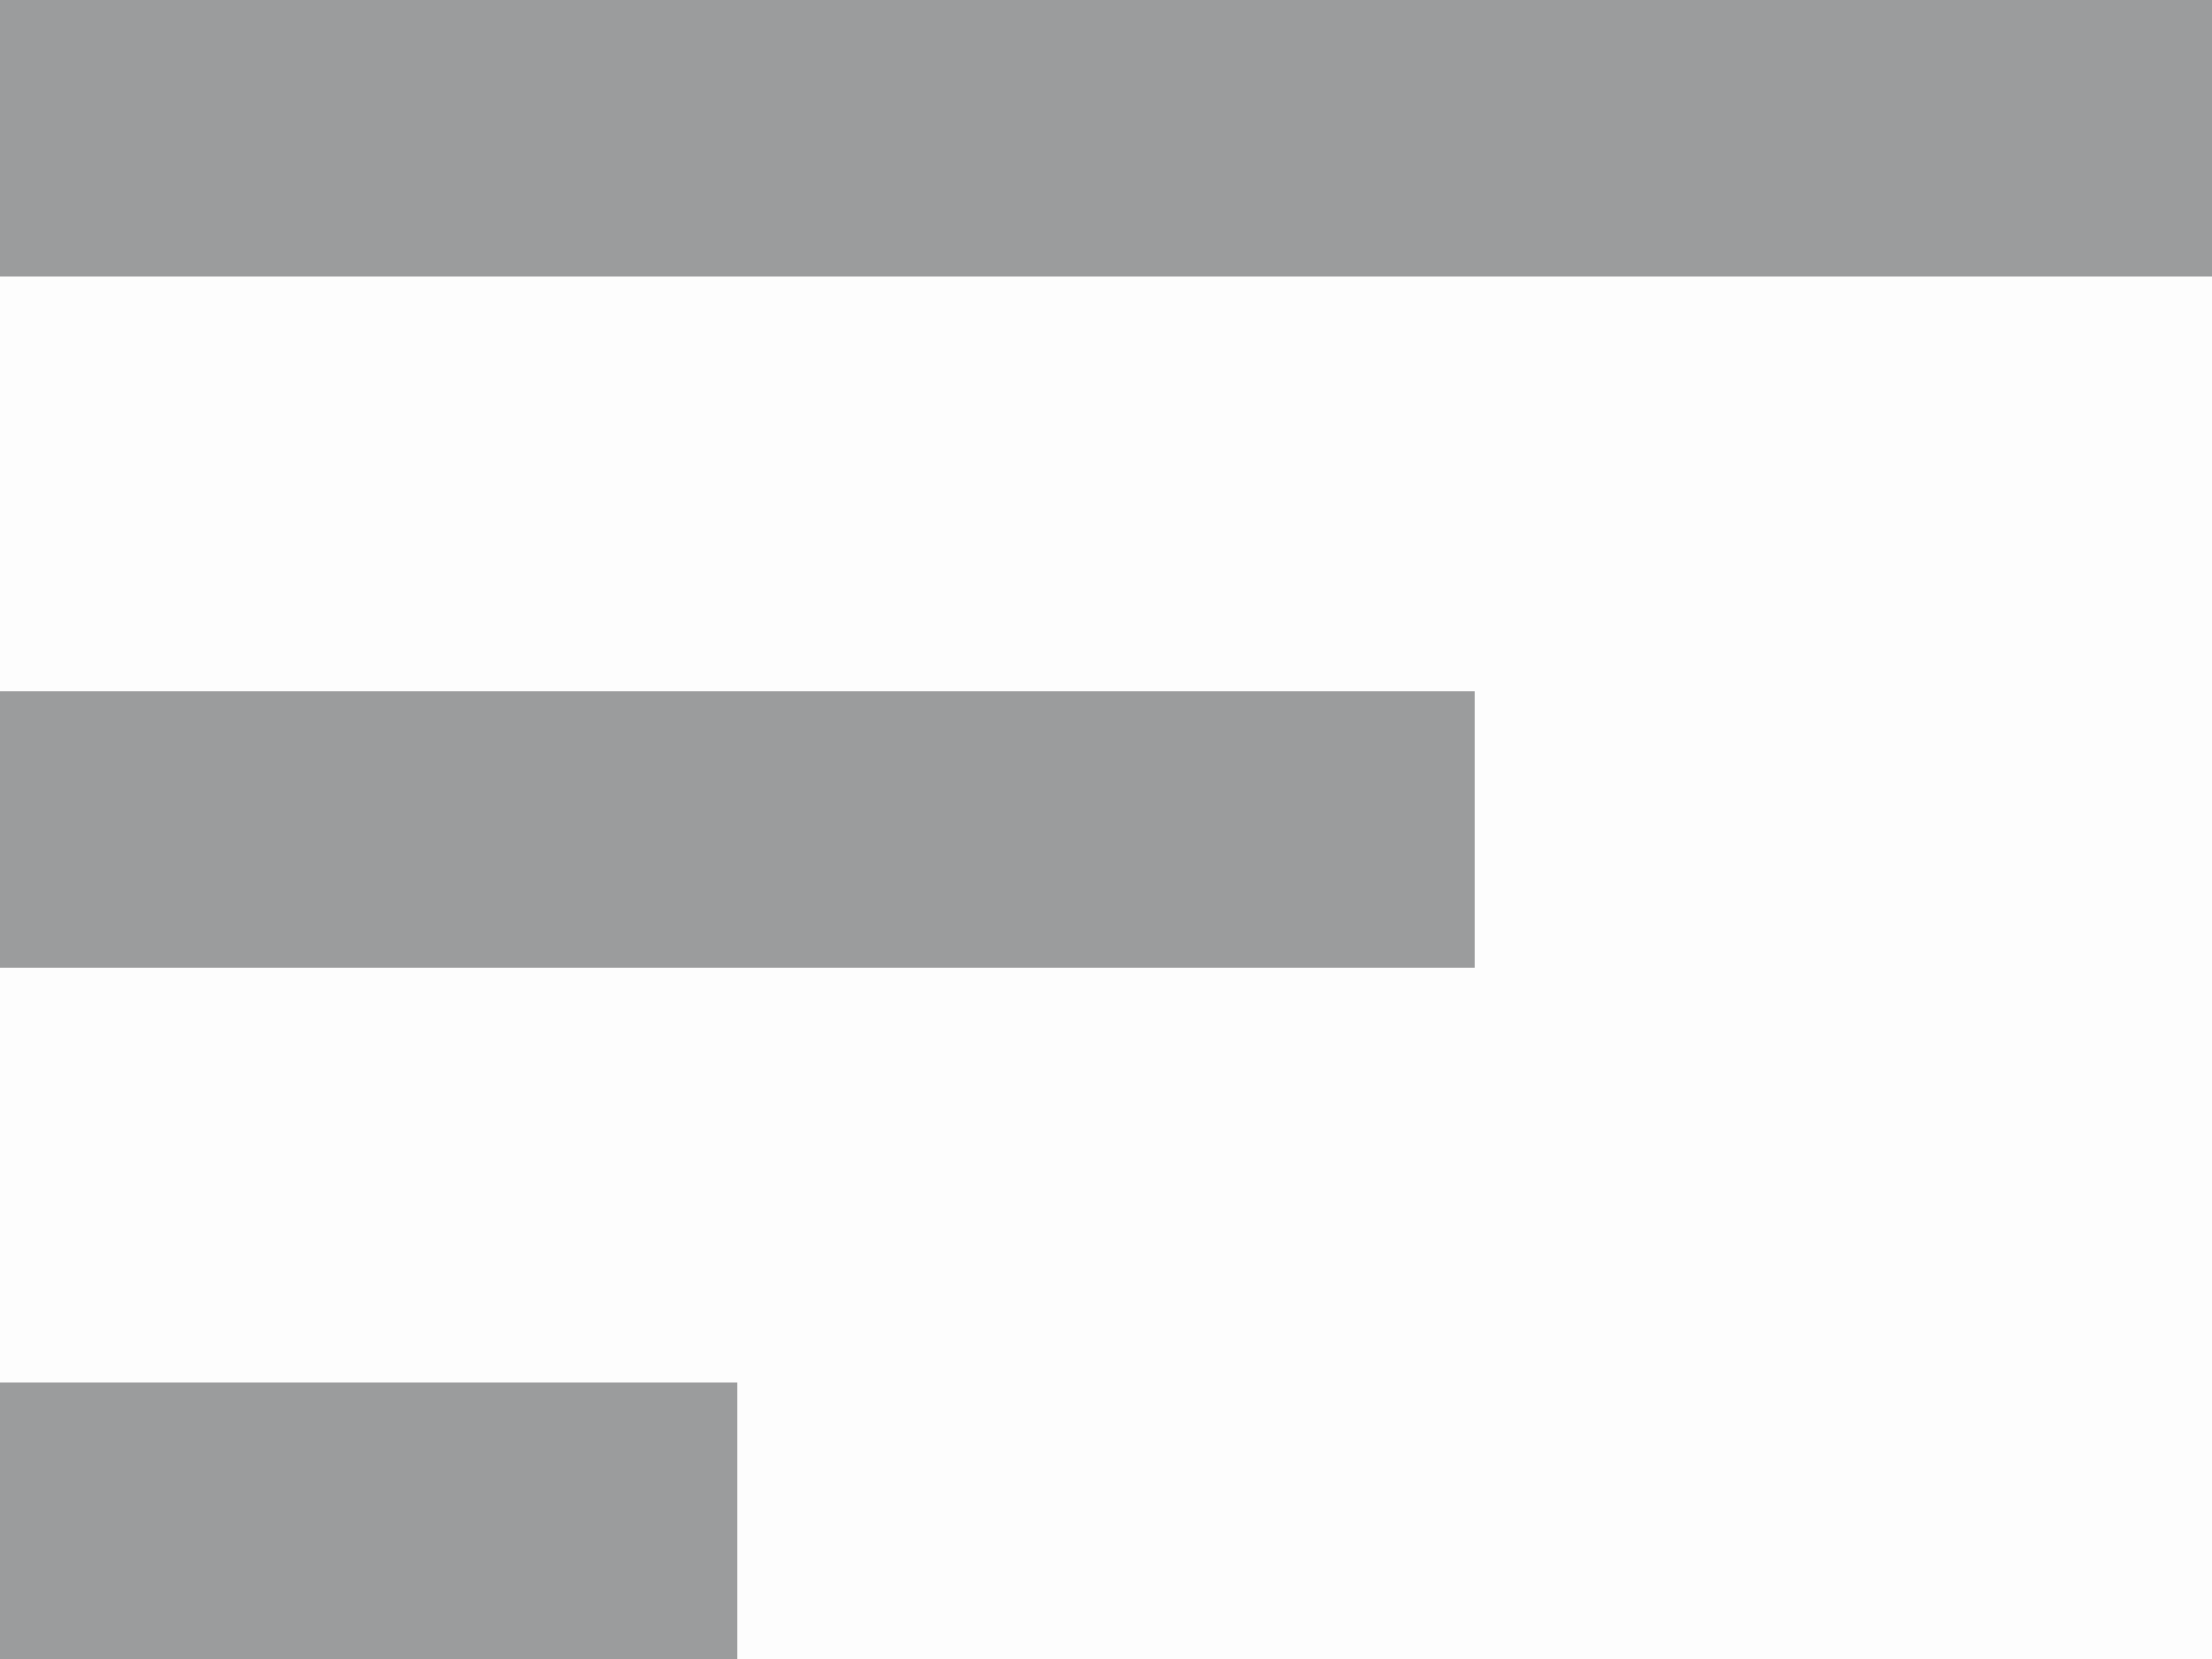
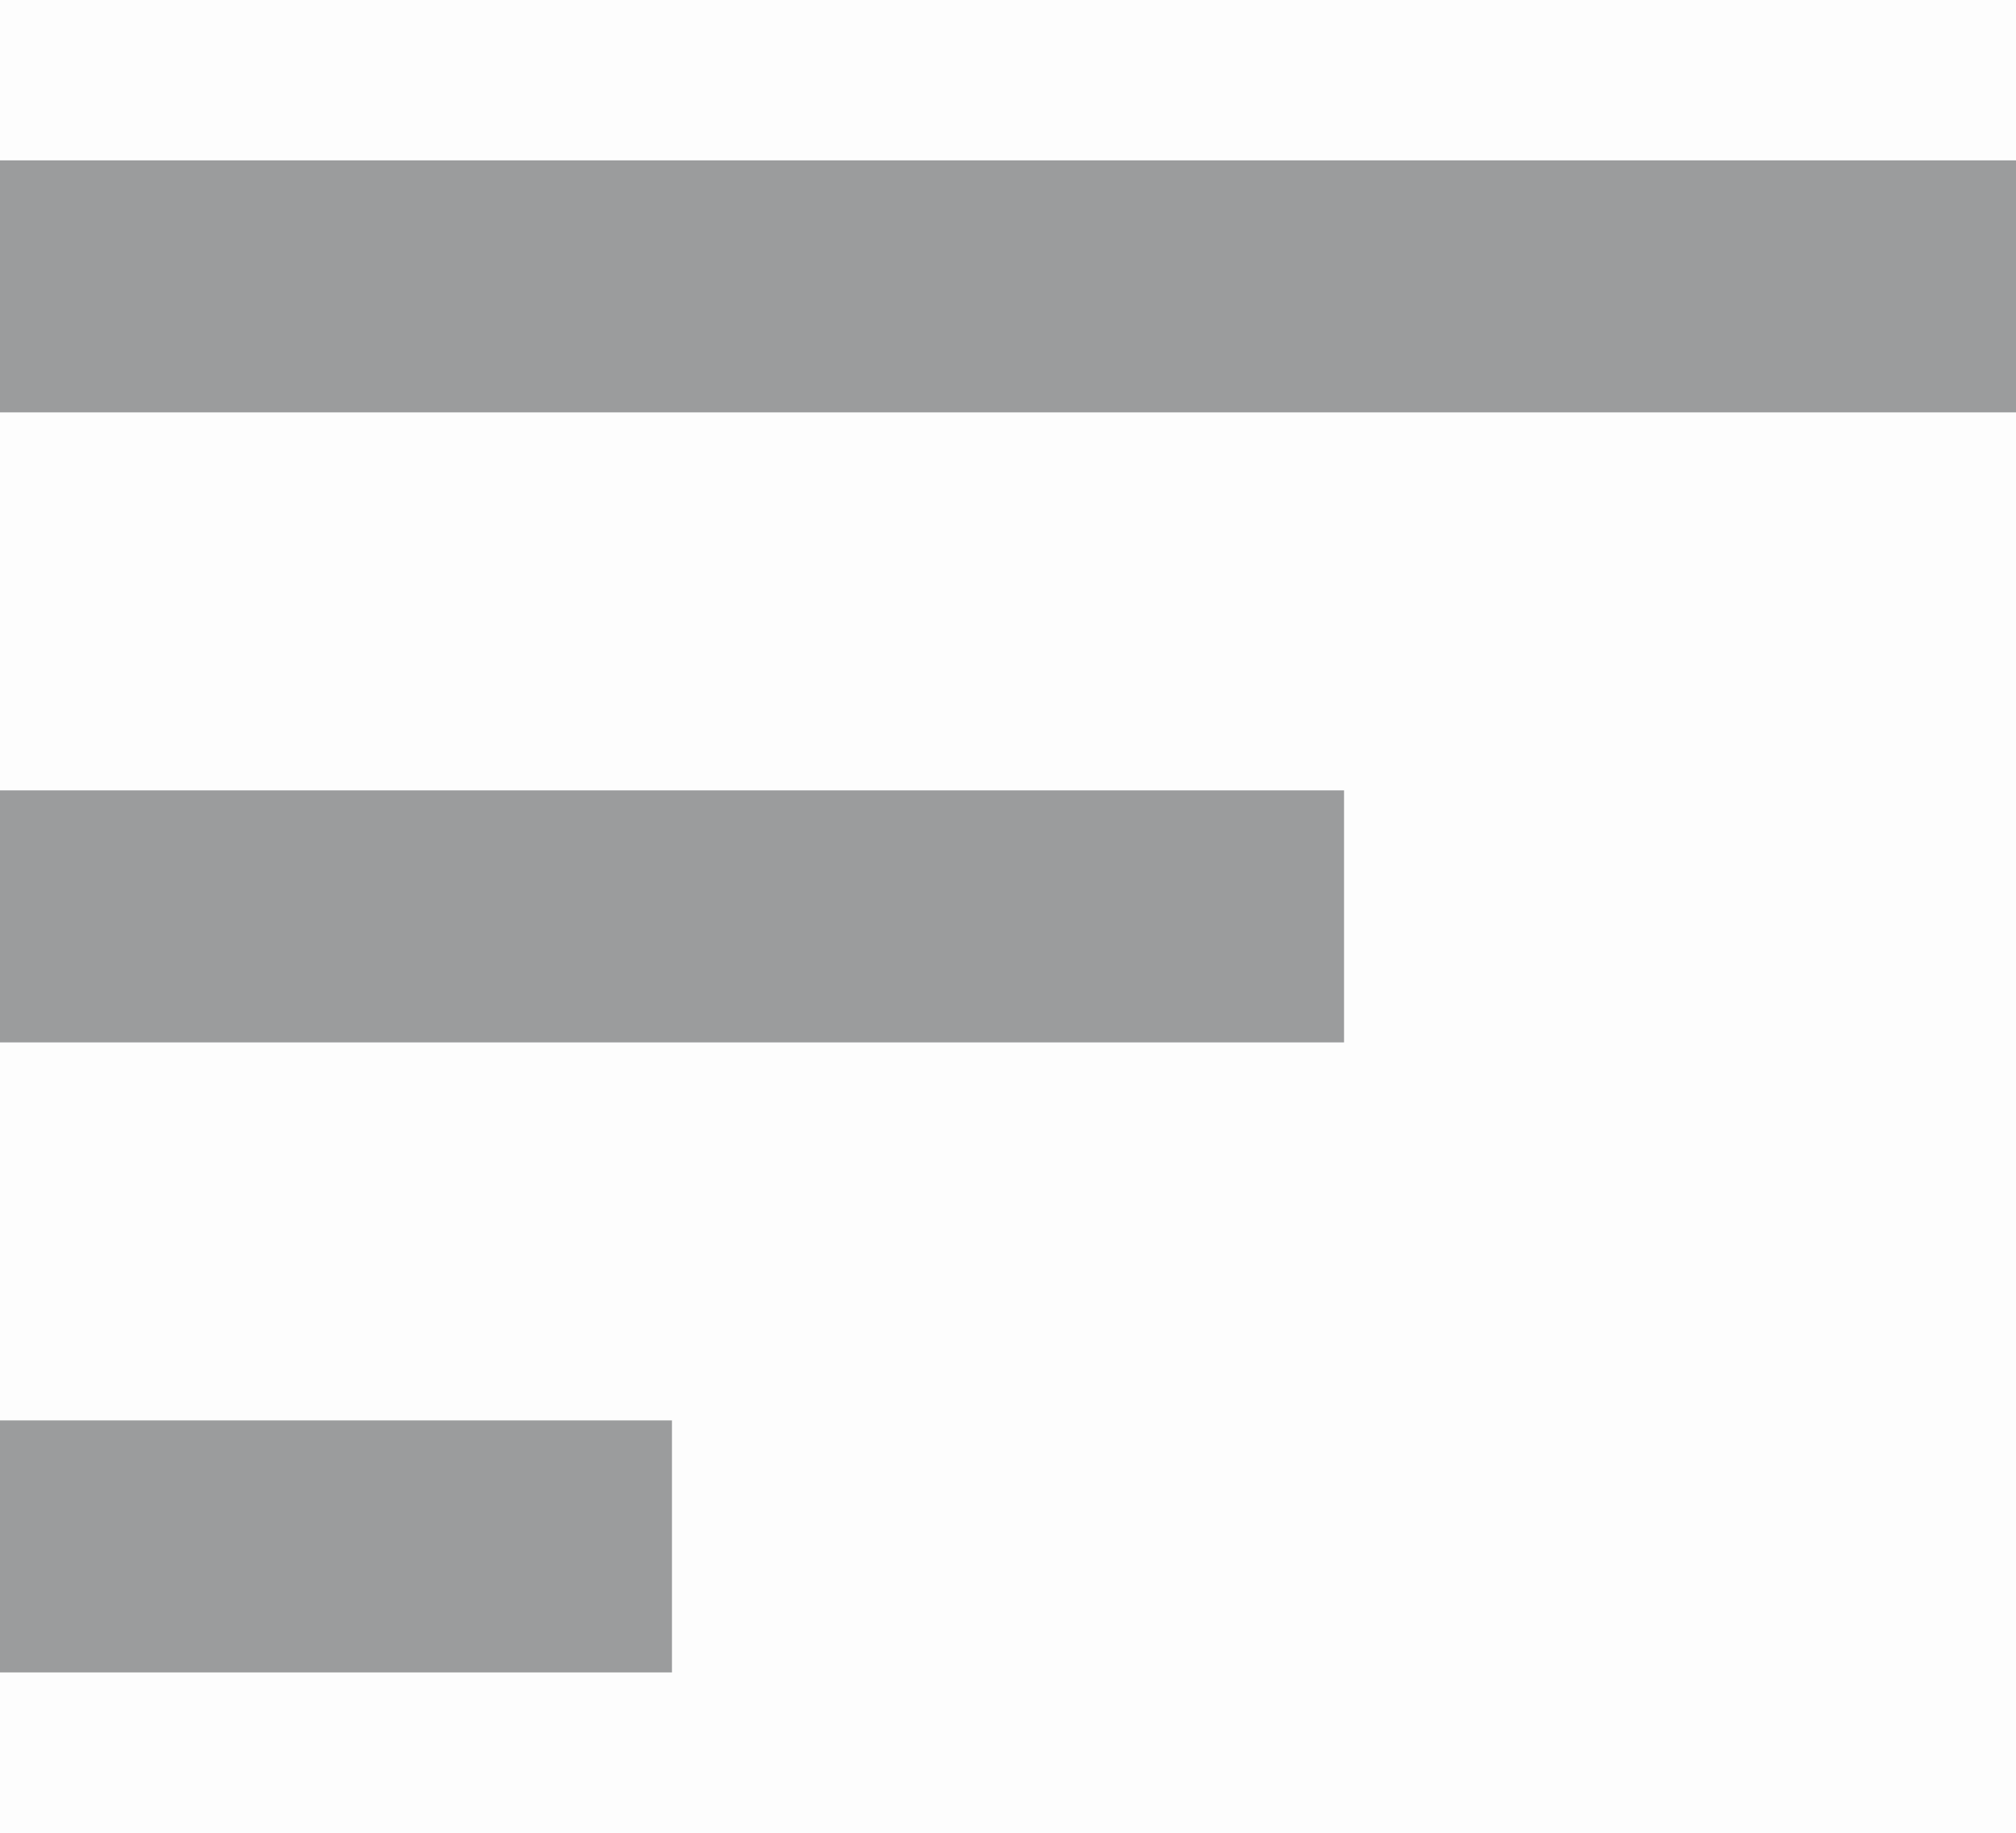
- <svg xmlns="http://www.w3.org/2000/svg" xmlns:xlink="http://www.w3.org/1999/xlink" width="16px" height="12px" viewBox="0 0 16 12" version="1.1">
+ <svg xmlns="http://www.w3.org/2000/svg" xmlns:xlink="http://www.w3.org/1999/xlink" width="22px" height="20px" viewBox="0 0 16 12" version="1.1">
  <defs>
    <rect id="path-1" x="0" y="0" width="36" height="36" rx="18" />
    <filter x="-27.8%" y="-13.9%" width="155.6%" height="155.6%" filterUnits="objectBoundingBox" id="filter-2">
      <feOffset dx="0" dy="5" in="SourceAlpha" result="shadowOffsetOuter1" />
      <feGaussianBlur stdDeviation="2.5" in="shadowOffsetOuter1" result="shadowBlurOuter1" />
      <feColorMatrix values="0 0 0 0 0.43   0 0 0 0 0.43   0 0 0 0 0.43  0 0 0 0.5 0" type="matrix" in="shadowBlurOuter1" />
    </filter>
  </defs>
  <g id="All-Pages" stroke="none" stroke-width="1" fill="none" fill-rule="evenodd">
    <g id="Home-1" transform="translate(-334, -67)" fill-rule="nonzero">
      <g id="Nav-Bar-Copy" transform="translate(16, 55)">
        <g id="list" transform="translate(308, -0)">
          <g id="Rectangle">
            <use fill="black" fill-opacity="1" filter="url(#filter-2)" xlink:href="#path-1" />
            <use fill="#FDFDFD" xlink:href="#path-1" />
          </g>
          <g id="list-icon" transform="translate(10, 12)" fill="#9B9C9D">
            <path d="M0,12 L5.333,12 L5.333,10 L0,10 L0,12 Z M0,0 L0,2 L16,2 L16,0 L0,0 Z M0,7 L10.667,7 L10.667,5 L0,5 L0,7 Z" id="Shape" />
          </g>
        </g>
      </g>
    </g>
  </g>
</svg>
